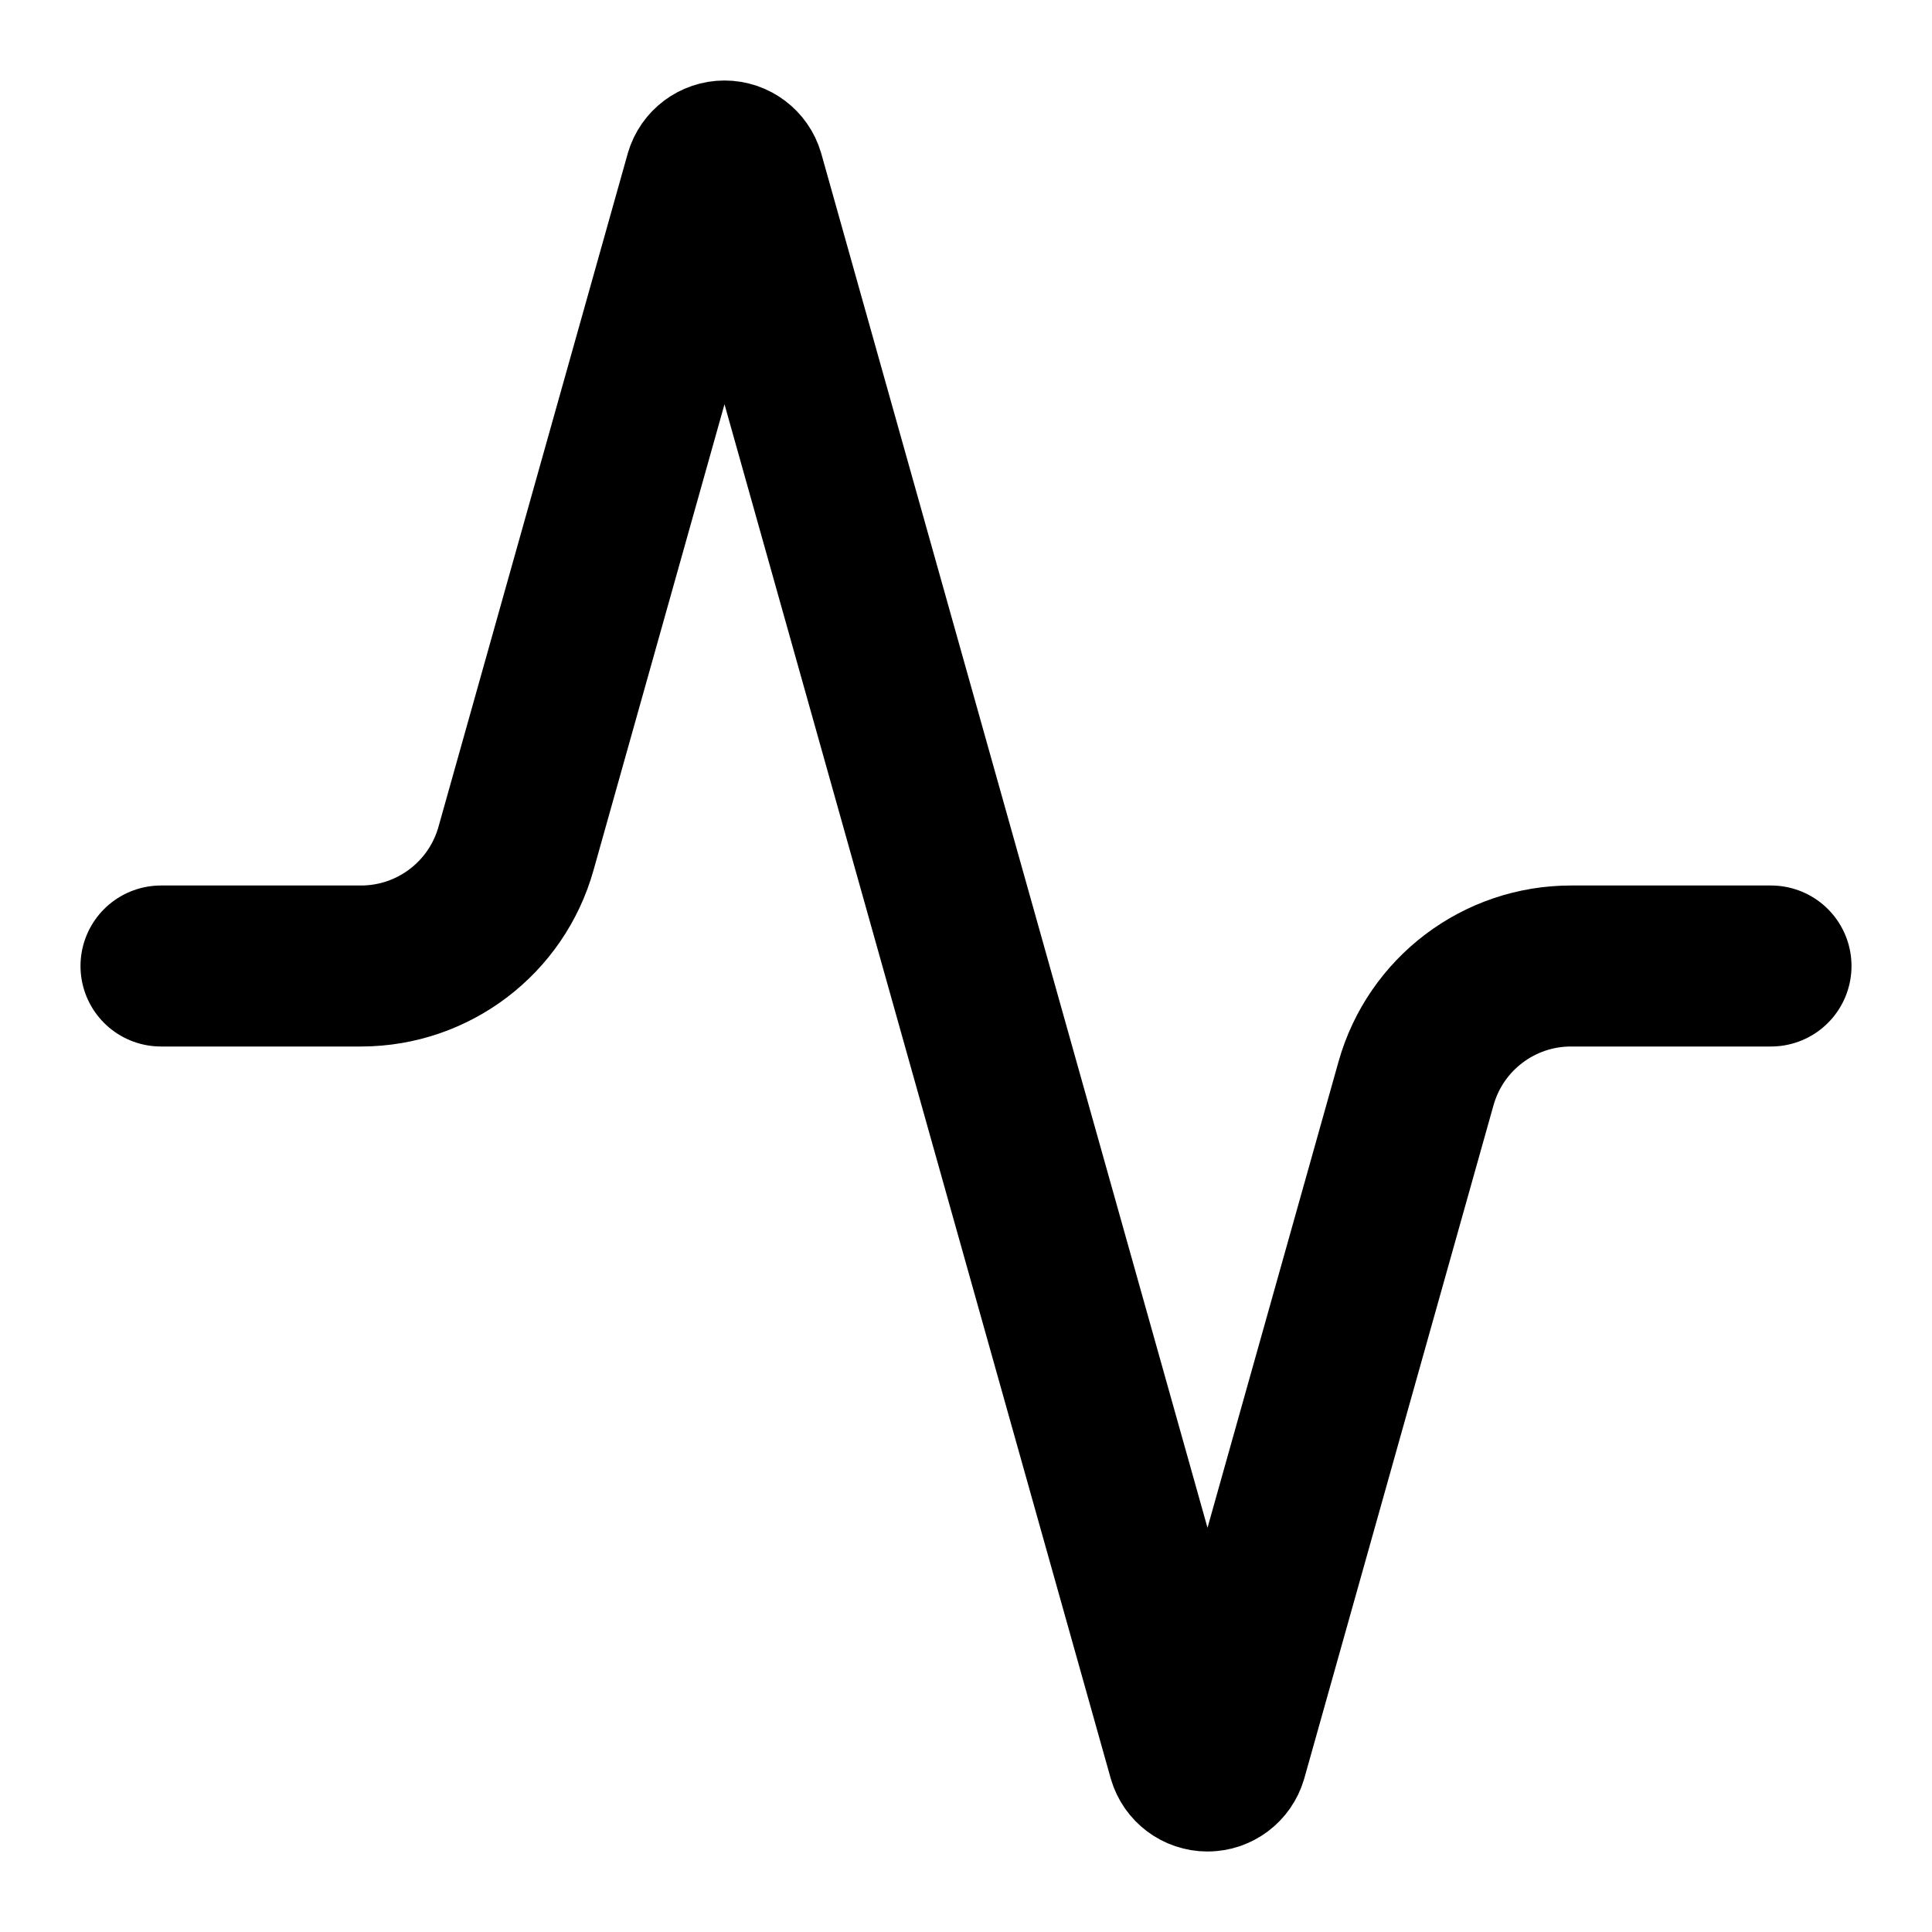
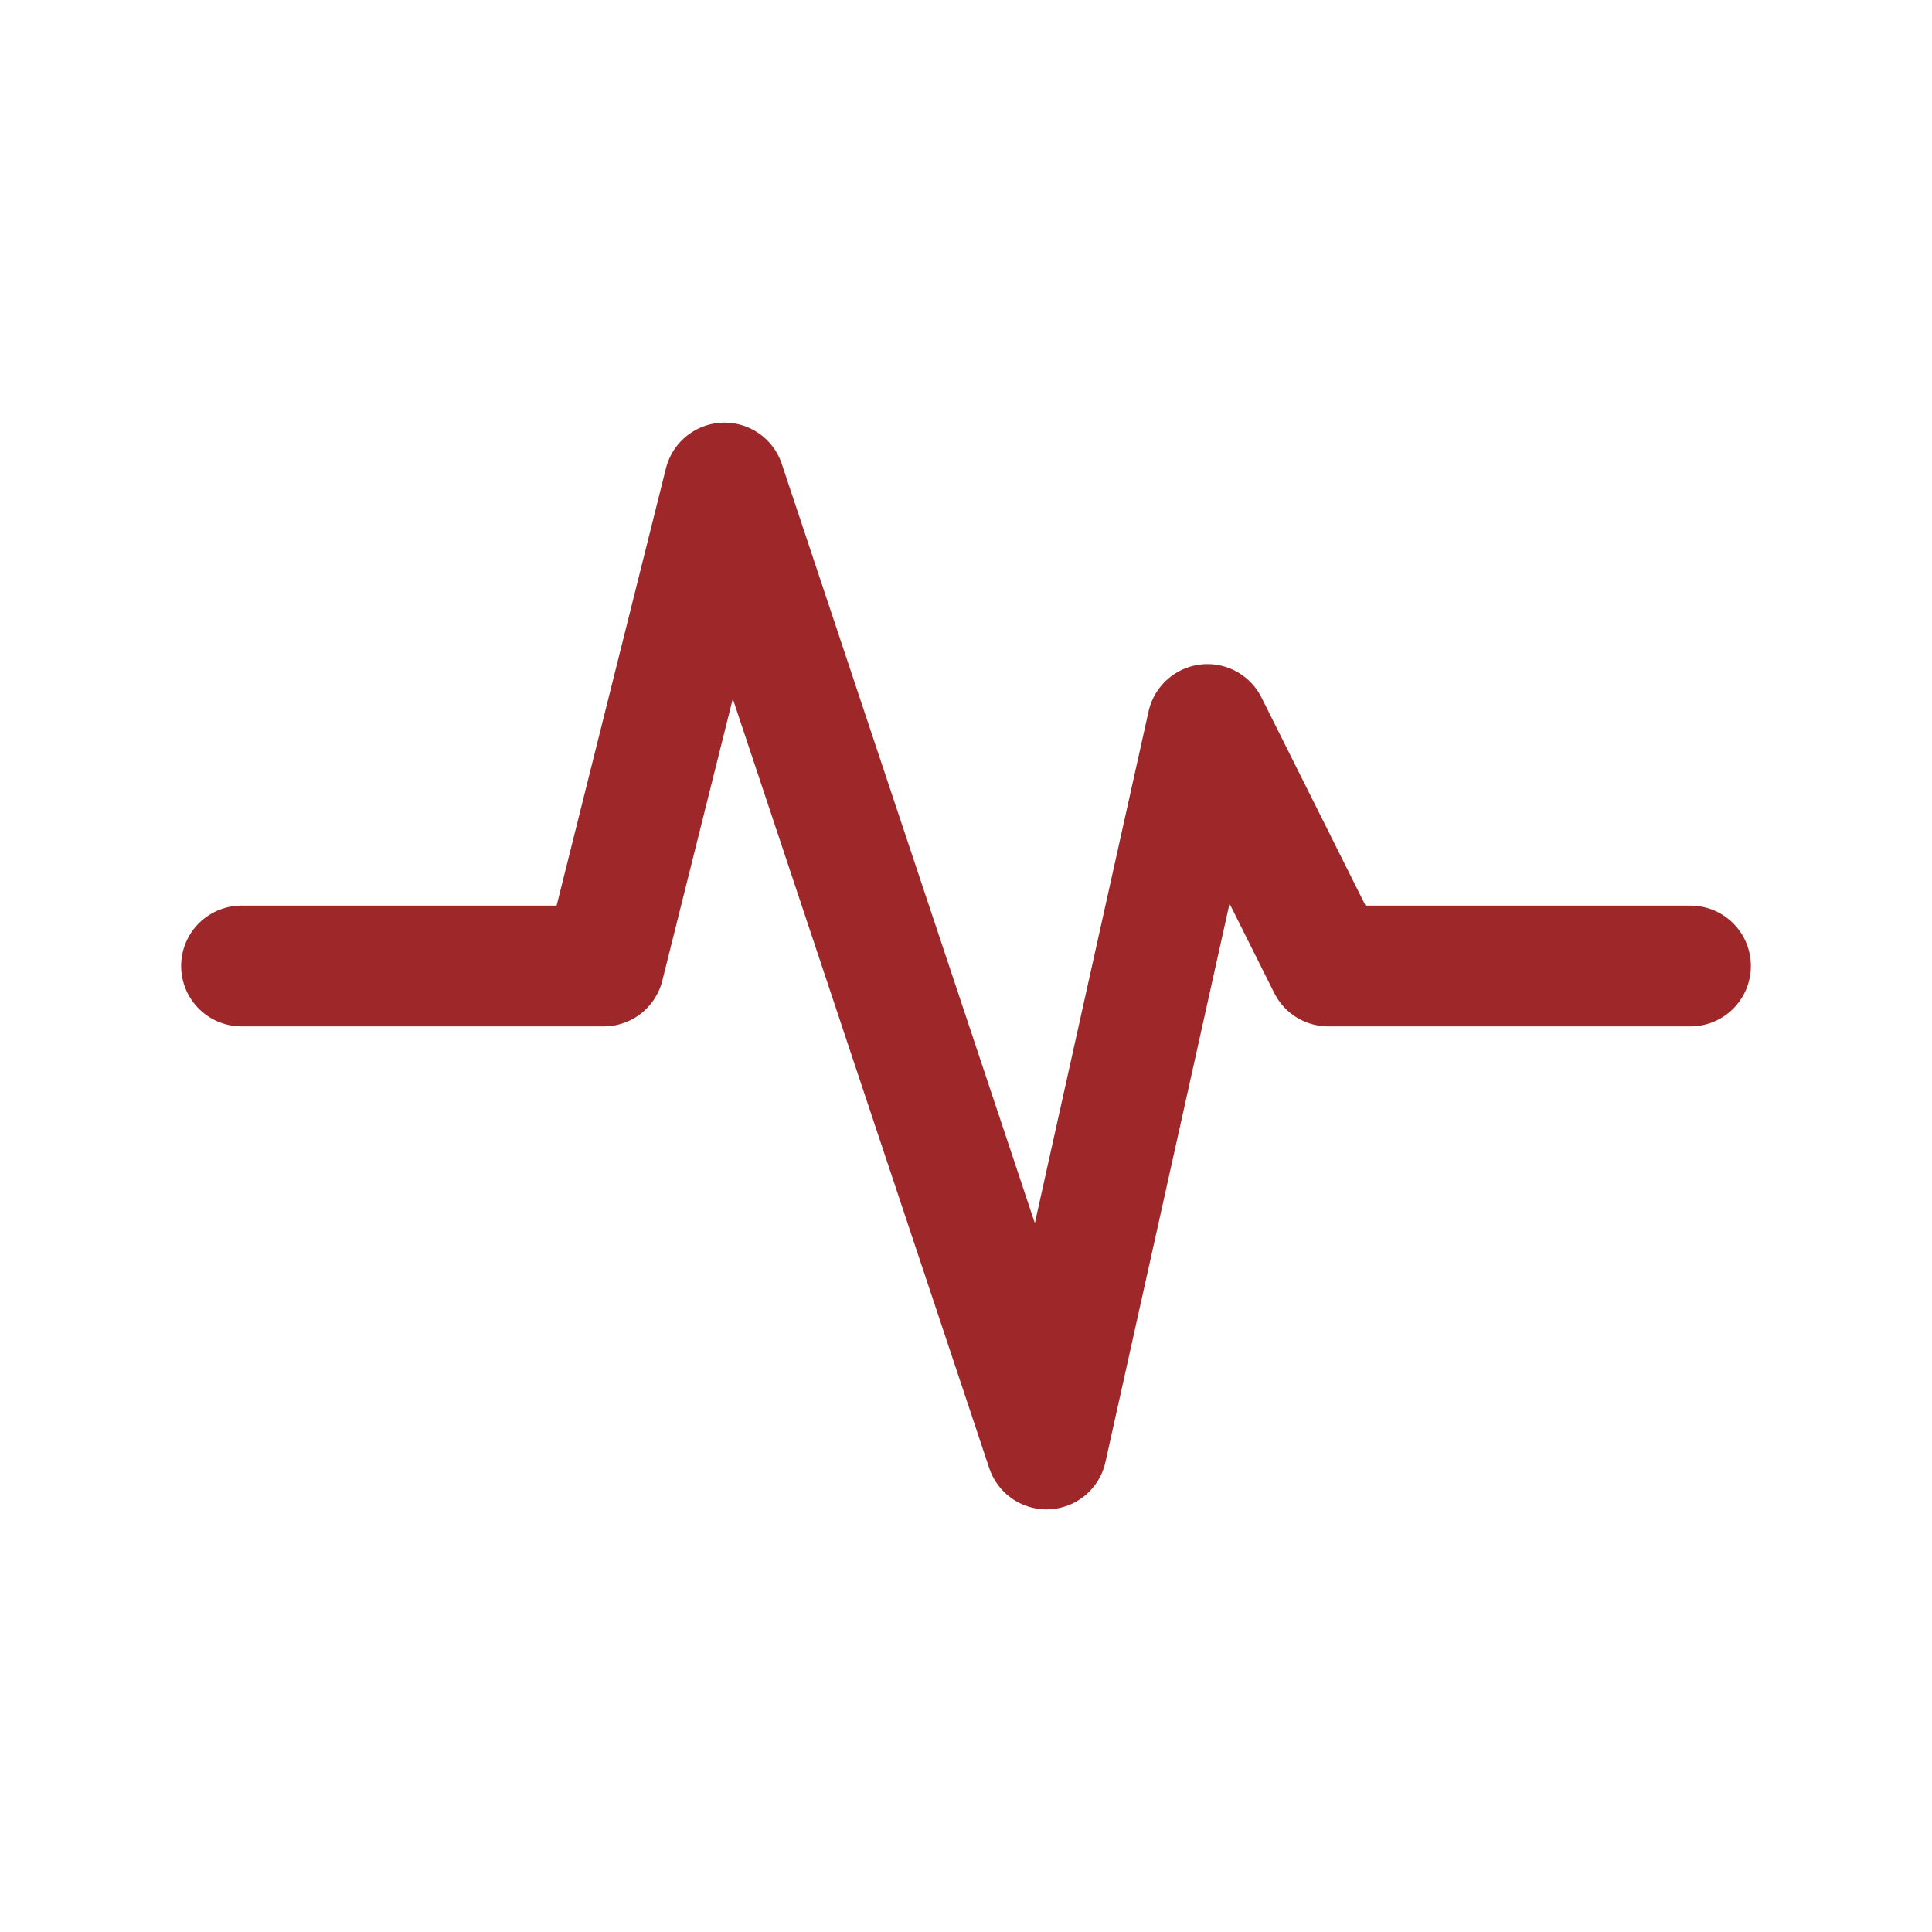
- <svg xmlns="http://www.w3.org/2000/svg" width="24" height="24" viewBox="0 0 24 24" fill="none" stroke="currentColor" stroke-width="2" stroke-linecap="round" stroke-linejoin="round" class="lucide lucide-activity">
-   <path d="M22 12h-2.48a2 2 0 0 0-1.93 1.46l-2.35 8.36a.25.25 0 0 1-.48 0L9.24 2.18a.25.25 0 0 0-.48 0l-2.35 8.36A2 2 0 0 1 4.49 12H2" />
+ <svg xmlns="http://www.w3.org/2000/svg" class="icon icon-tabler icon-tabler-activity-heartbeat" width="44" height="44" viewBox="0 0 24 24" stroke-width="1.5" stroke="#9E2829" fill="none" stroke-linecap="round" stroke-linejoin="round">
+   <path stroke="none" d="M0 0h24v24H0z" fill="none" />
+   <path d="M3 12h4.5l1.5 -6l4 12l2 -9l1.5 3h4.5" />
</svg>
